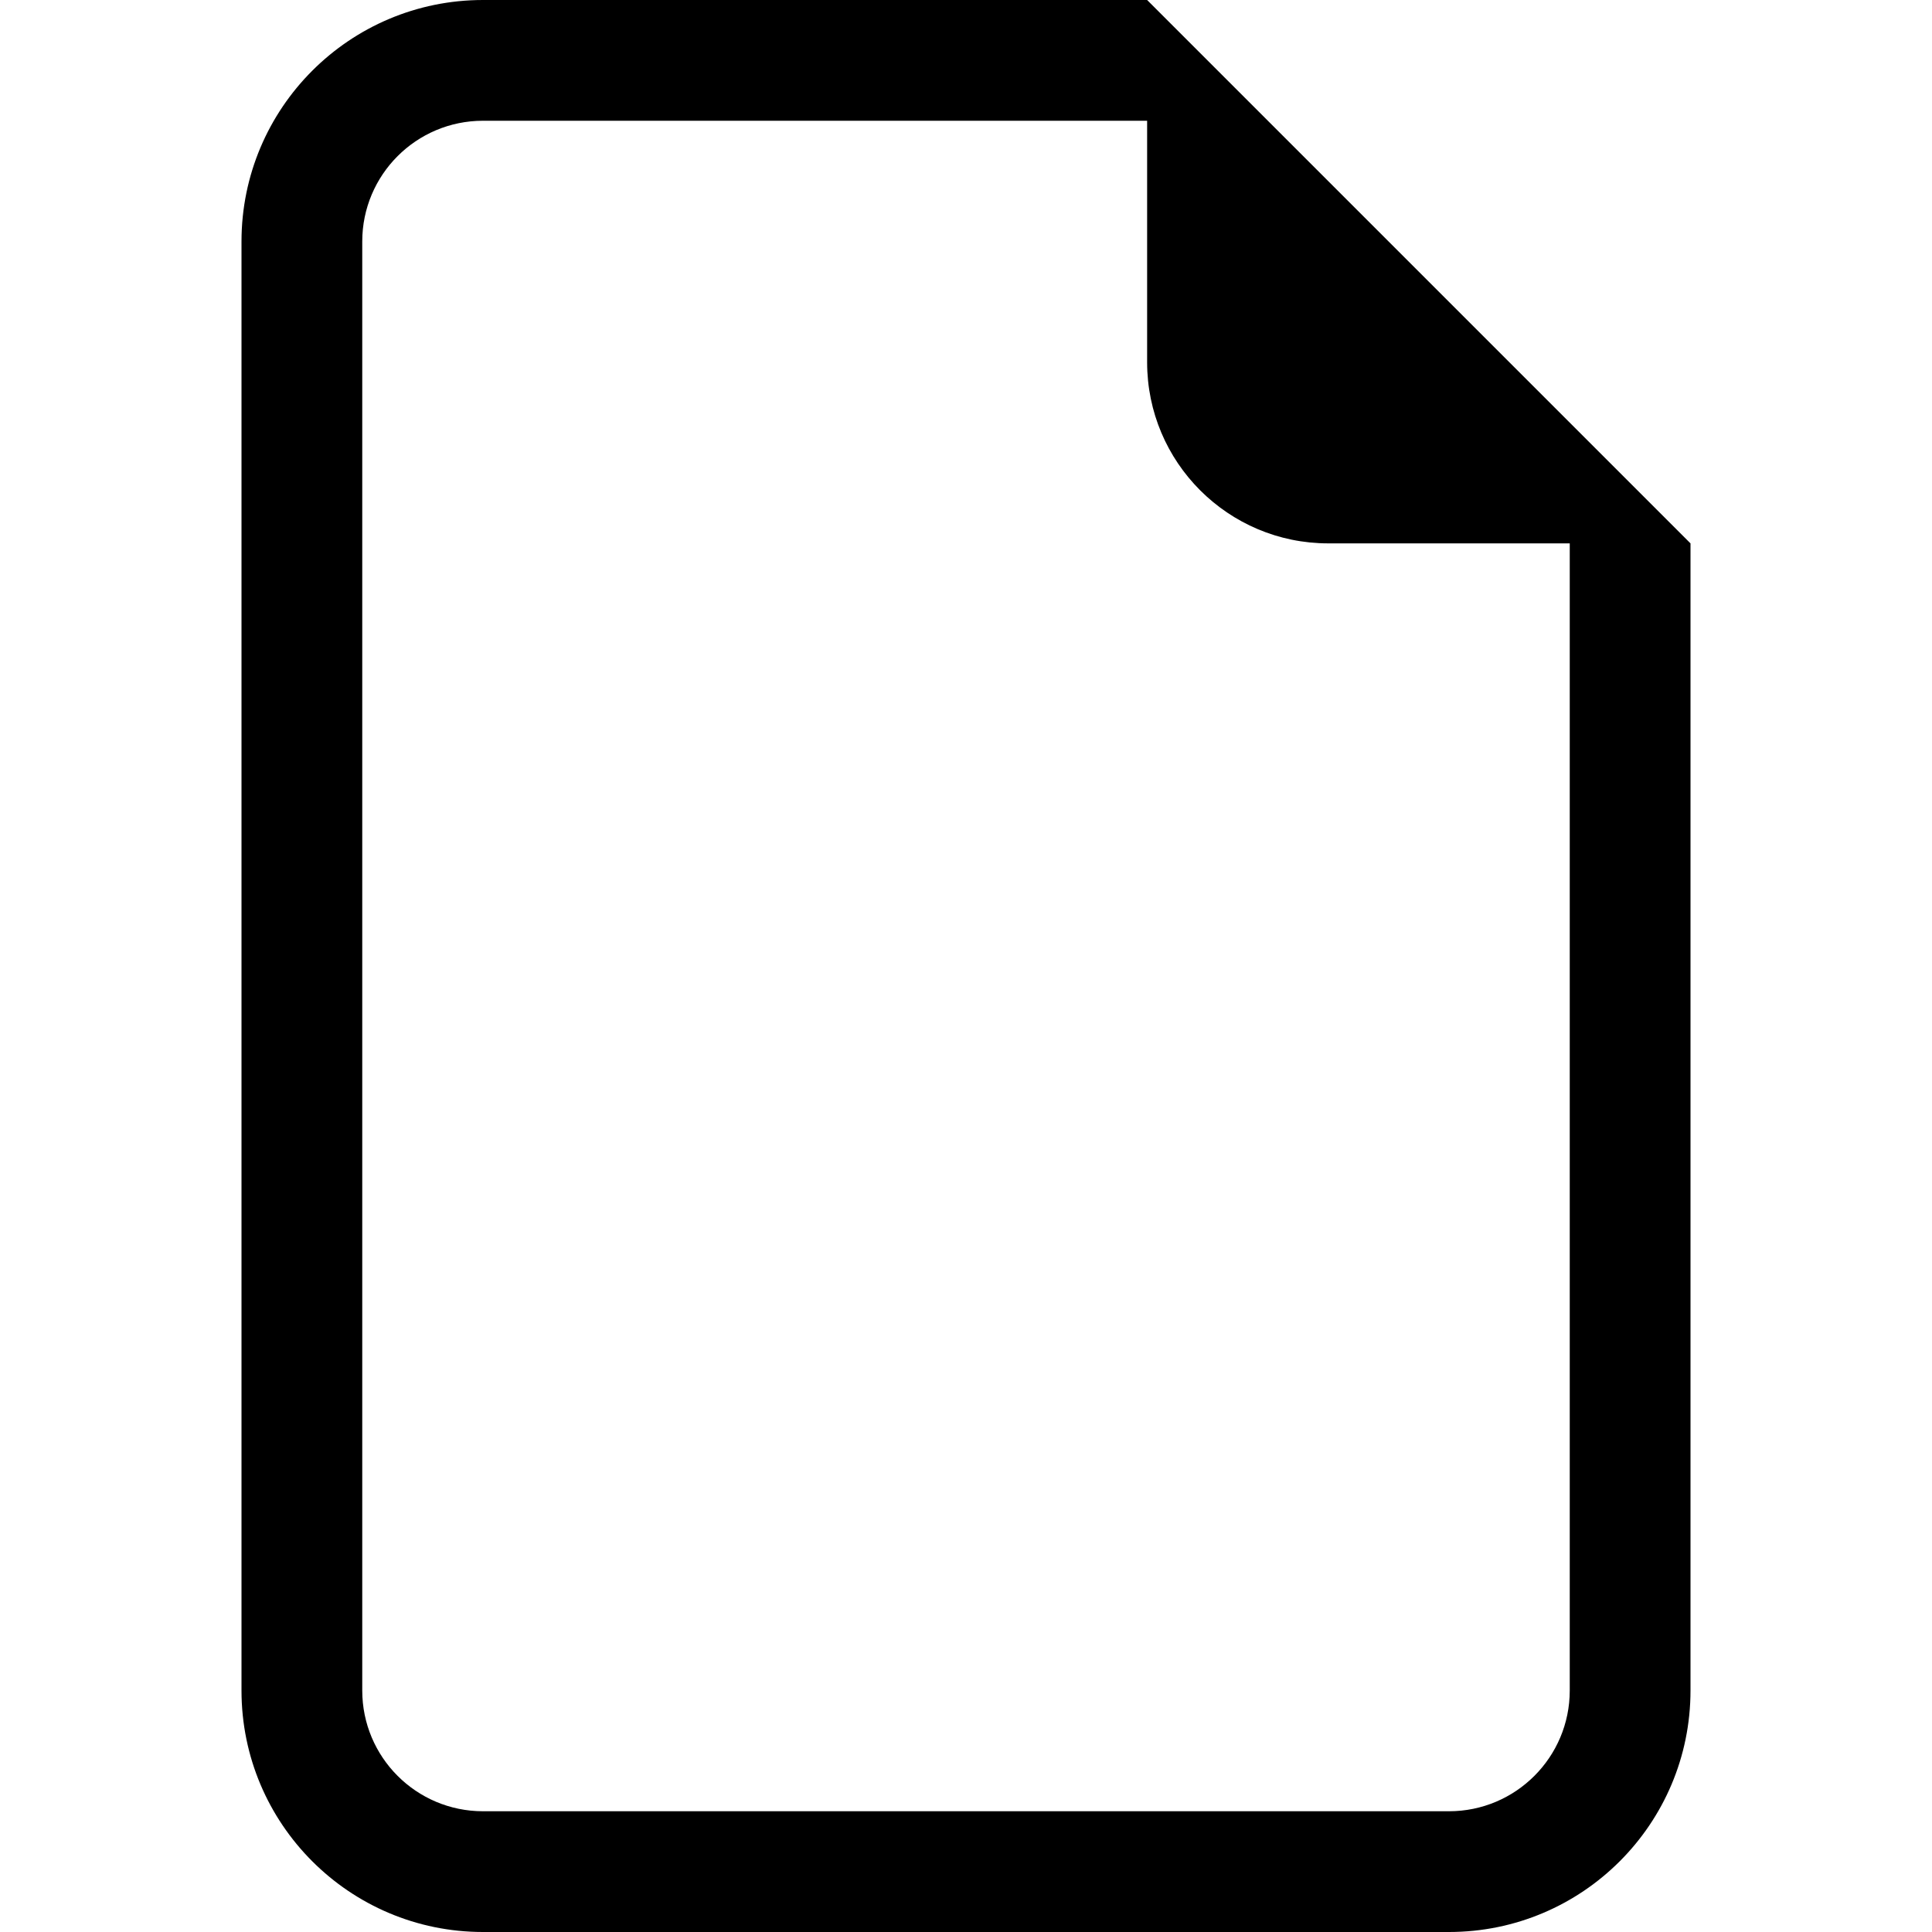
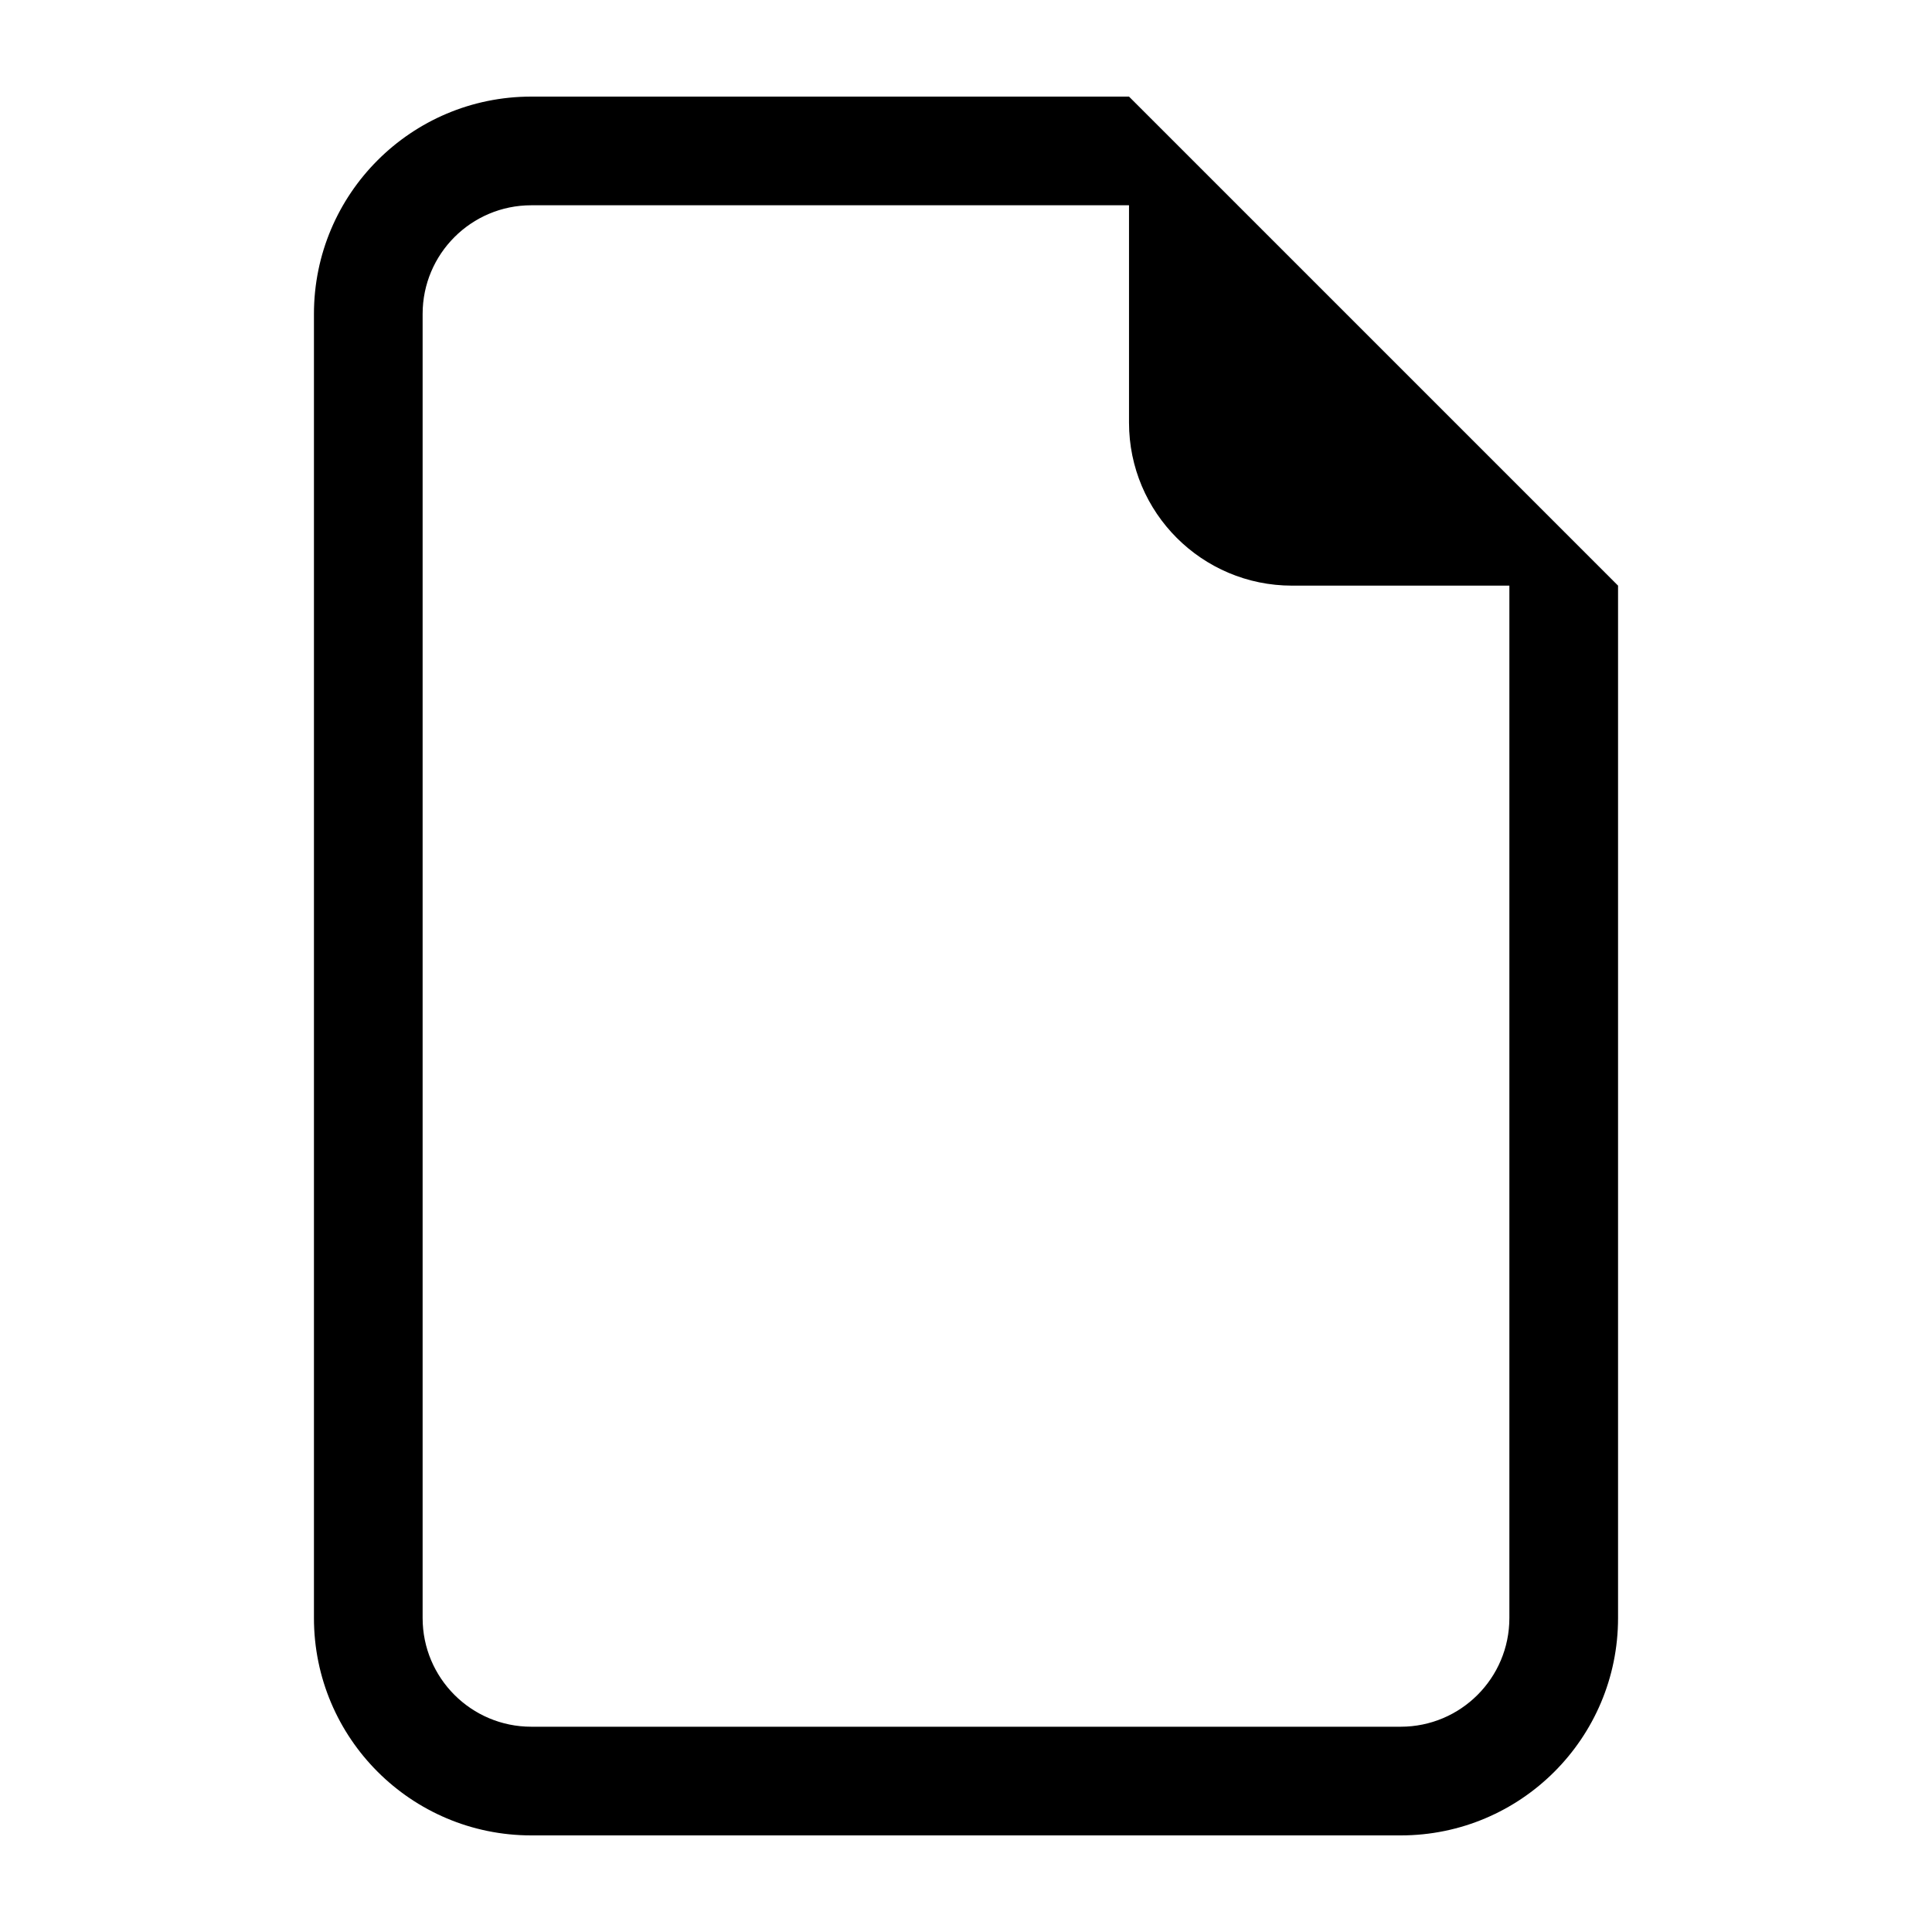
- <svg xmlns="http://www.w3.org/2000/svg" width="50" height="50" fill="current" viewBox="0 0 16 16">
-   <path d="M14 4.5V14a2 2 0 0 1-2 2H4a2 2 0 0 1-2-2V2a2 2 0 0 1 2-2h5.5zm-3 0A1.5 1.5 0 0 1 9.5 3V1H4a1 1 0 0 0-1 1v12a1 1 0 0 0 1 1h8a1 1 0 0 0 1-1V4.5z" />
+ <svg xmlns="http://www.w3.org/2000/svg" width="20" height="20" fill="current" version="1.1" viewBox="0 0 6.4 6.4">
+   <path d="m5.36 1.94v3.42a0.72 0.72 0 0 1-0.72 0.72h-2.88a0.72 0.72 0 0 1-0.72-0.72v-4.32a0.72 0.72 0 0 1 0.72-0.72h1.98zm-1.08 0a0.54 0.54 0 0 1-0.54-0.54v-0.72h-1.98a0.36 0.36 0 0 0-0.36 0.36v4.32a0.36 0.36 0 0 0 0.36 0.36h2.88a0.36 0.36 0 0 0 0.36-0.36v-3.42z" fill="current" stroke-width=".36" />
</svg>
